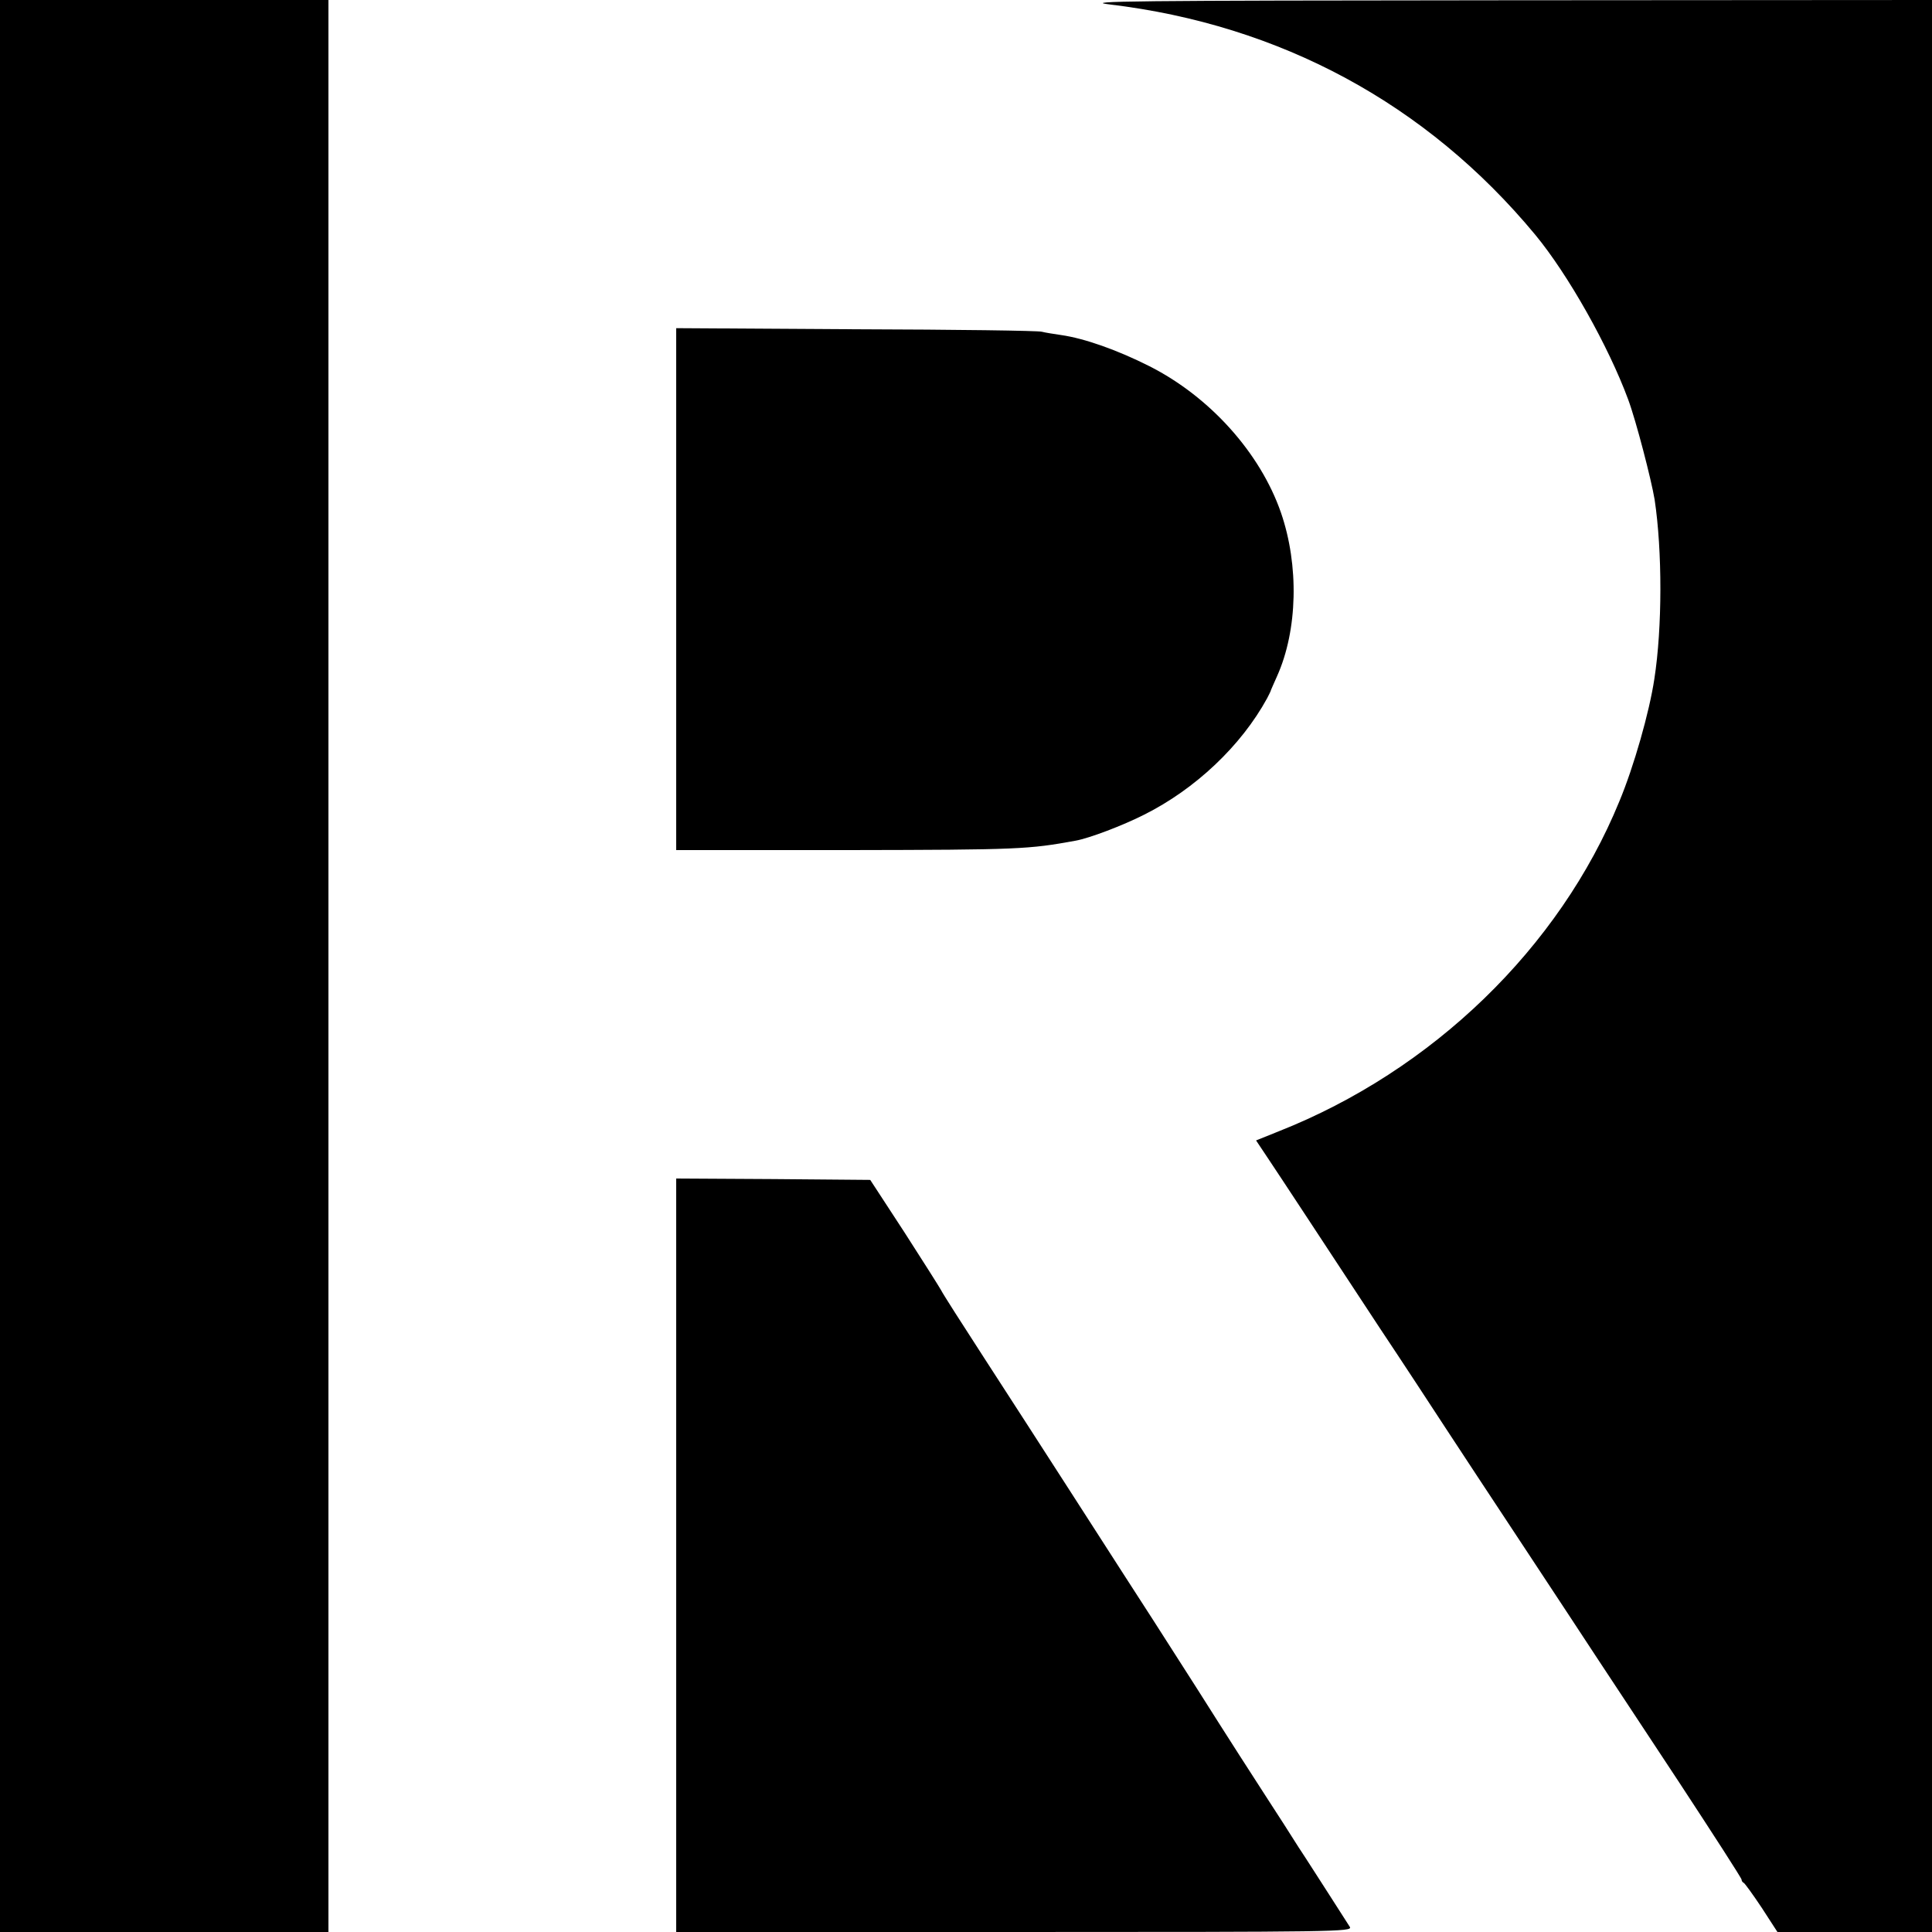
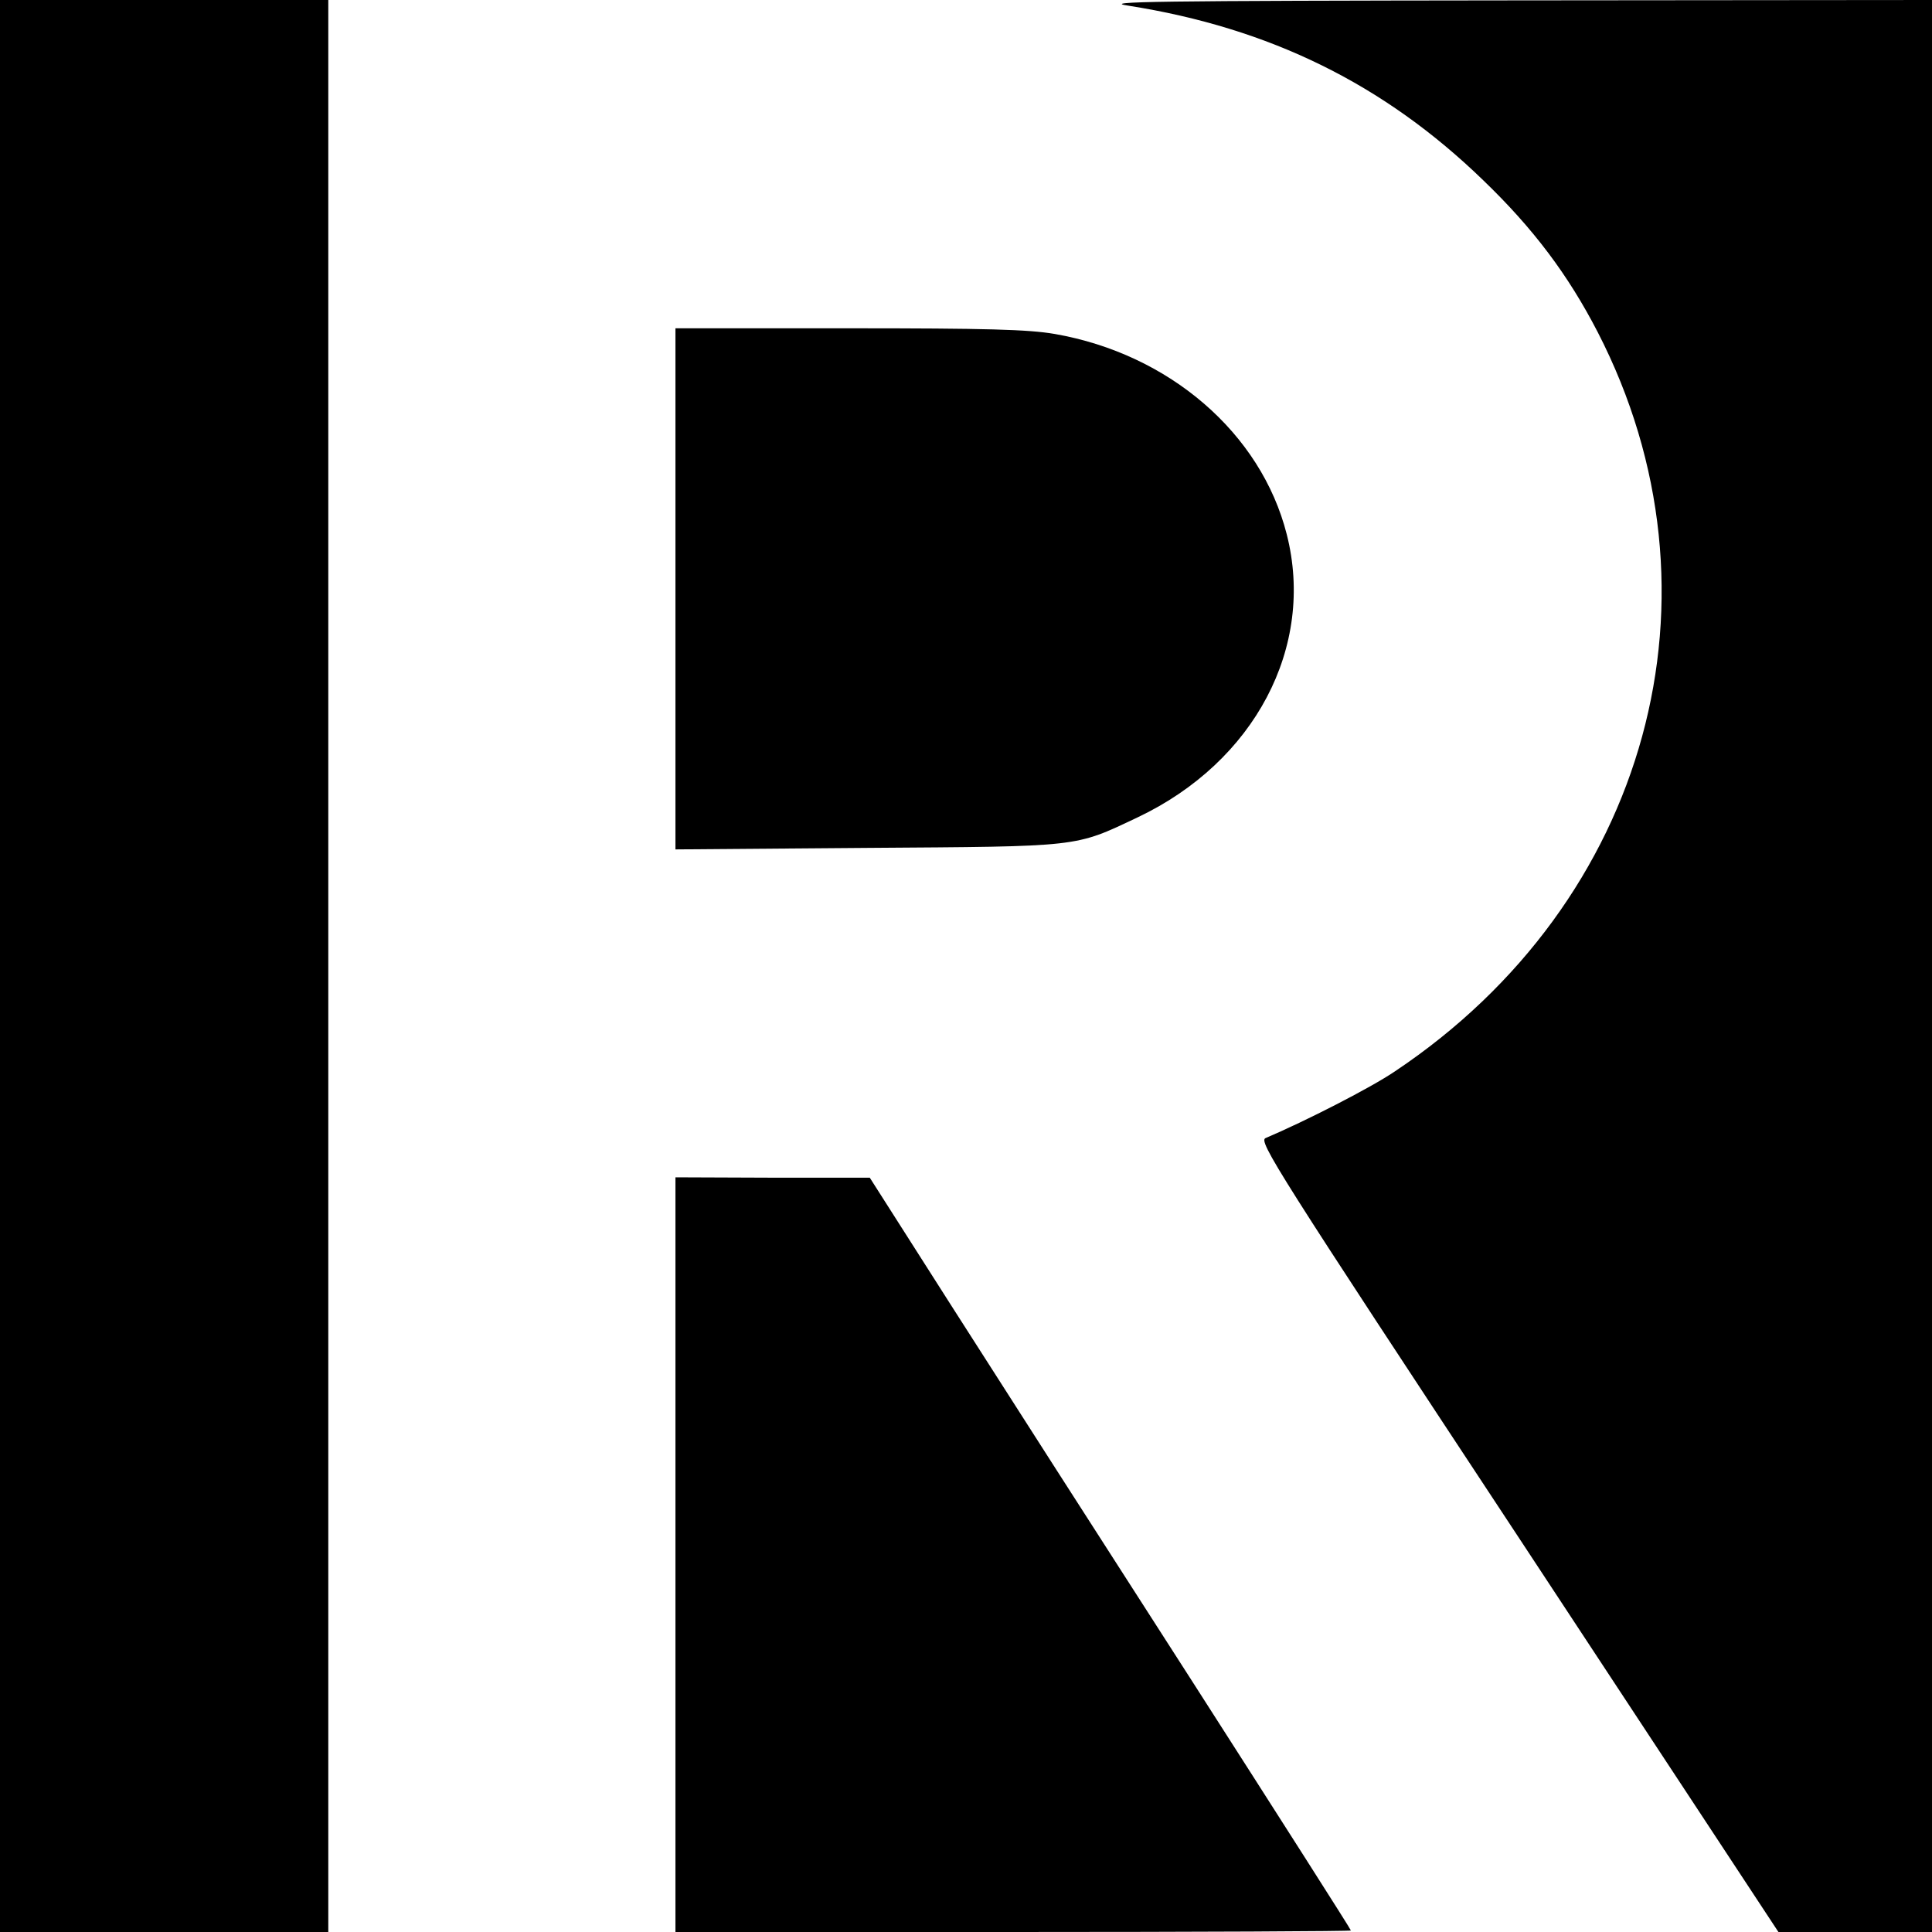
- <svg xmlns="http://www.w3.org/2000/svg" version="1.0" width="700pt" height="700pt" viewBox="0 0 700 700" preserveAspectRatio="xMidYMid meet">
-   <g transform="translate(0,700) scale(0.1,-0.1)" fill="#000000" stroke="none">
-     <path d="M0 3500 l0 -3500 595 0 595 0 0 3500 0 3500 -595 0 -595 0 0 -3500z" />
-     <path d="M4020 6984 c619 -74 1149 -360 1542 -834 120 -145 266 -405 337 -597 29 -78 84 -291 96 -363 28 -186 28 -464 -1 -650 -18 -120 -74 -317 -127 -444 -217 -530 -677 -975 -1234 -1195 l-82 -33 38 -57 c21 -31 86 -130 146 -221 60 -91 178 -271 263 -400 86 -129 192 -291 237 -360 45 -69 171 -260 280 -425 109 -165 230 -349 270 -410 40 -60 174 -264 299 -453 124 -189 226 -347 226 -352 0 -4 3 -10 8 -12 4 -2 33 -42 65 -90 l57 -88 280 0 280 0 0 3500 0 3500 -1547 -1 c-1364 -1 -1534 -3 -1433 -15z" />
-     <path d="M2450 4865 l0 -945 628 0 c616 1 649 3 819 34 50 9 171 55 248 94 186 93 352 250 446 422 7 14 14 27 14 30 1 3 11 25 22 50 75 167 80 402 14 593 -75 216 -257 419 -476 530 -117 59 -236 101 -320 113 -27 4 -59 9 -70 12 -11 4 -314 8 -672 9 l-653 4 0 -946z" />
-     <path d="M2450 1365 l0 -1365 1225 0 c1165 0 1225 1 1216 18 -6 9 -39 61 -73 114 -35 54 -85 133 -113 175 -27 43 -77 121 -111 173 -34 52 -151 234 -259 405 -109 171 -226 353 -260 405 -34 52 -128 200 -211 328 -82 127 -215 334 -297 460 -81 125 -152 236 -157 247 -6 11 -66 106 -133 210 l-124 190 -351 3 -352 2 0 -1365z" />
+ <svg xmlns="http://www.w3.org/2000/svg" version="1.0" width="512pt" height="512pt" viewBox="0 0 512 512" preserveAspectRatio="xMidYMid meet">
+   <g transform="translate(0,512) scale(0.1,-0.1)" fill="#000000" stroke="none">
+     <path d="M0 2560 l0 -2560 435 0 435 0 0 2560 0 2560 -435 0 -435 0 0 -2560z" />
+     <path d="M2990 5105 c375 -59 678 -208 941 -463 133 -128 225 -251 303 -402 358 -695 135 -1510 -537 -1959 -63 -43 -237 -132 -343 -177 -20 -8 28 -84 669 -1056 l690 -1048 203 0 204 0 0 2560 0 2560 -1107 -1 c-961 -1 -1097 -3 -1023 -14z" />
+     <path d="M1790 3559 l0 -690 508 4 c569 4 548 1 717 81 310 147 471 452 395 750 -68 268 -311 478 -615 531 -70 12 -181 15 -546 15 l-459 0 0 -691z" />
+     <path d="M1790 1000 l0 -1000 895 0 c492 0 895 2 895 4 0 3 -189 299 -419 658 -231 359 -518 807 -638 995 l-218 342 -257 0 -258 1 0 -1000z" />
  </g>
</svg>
